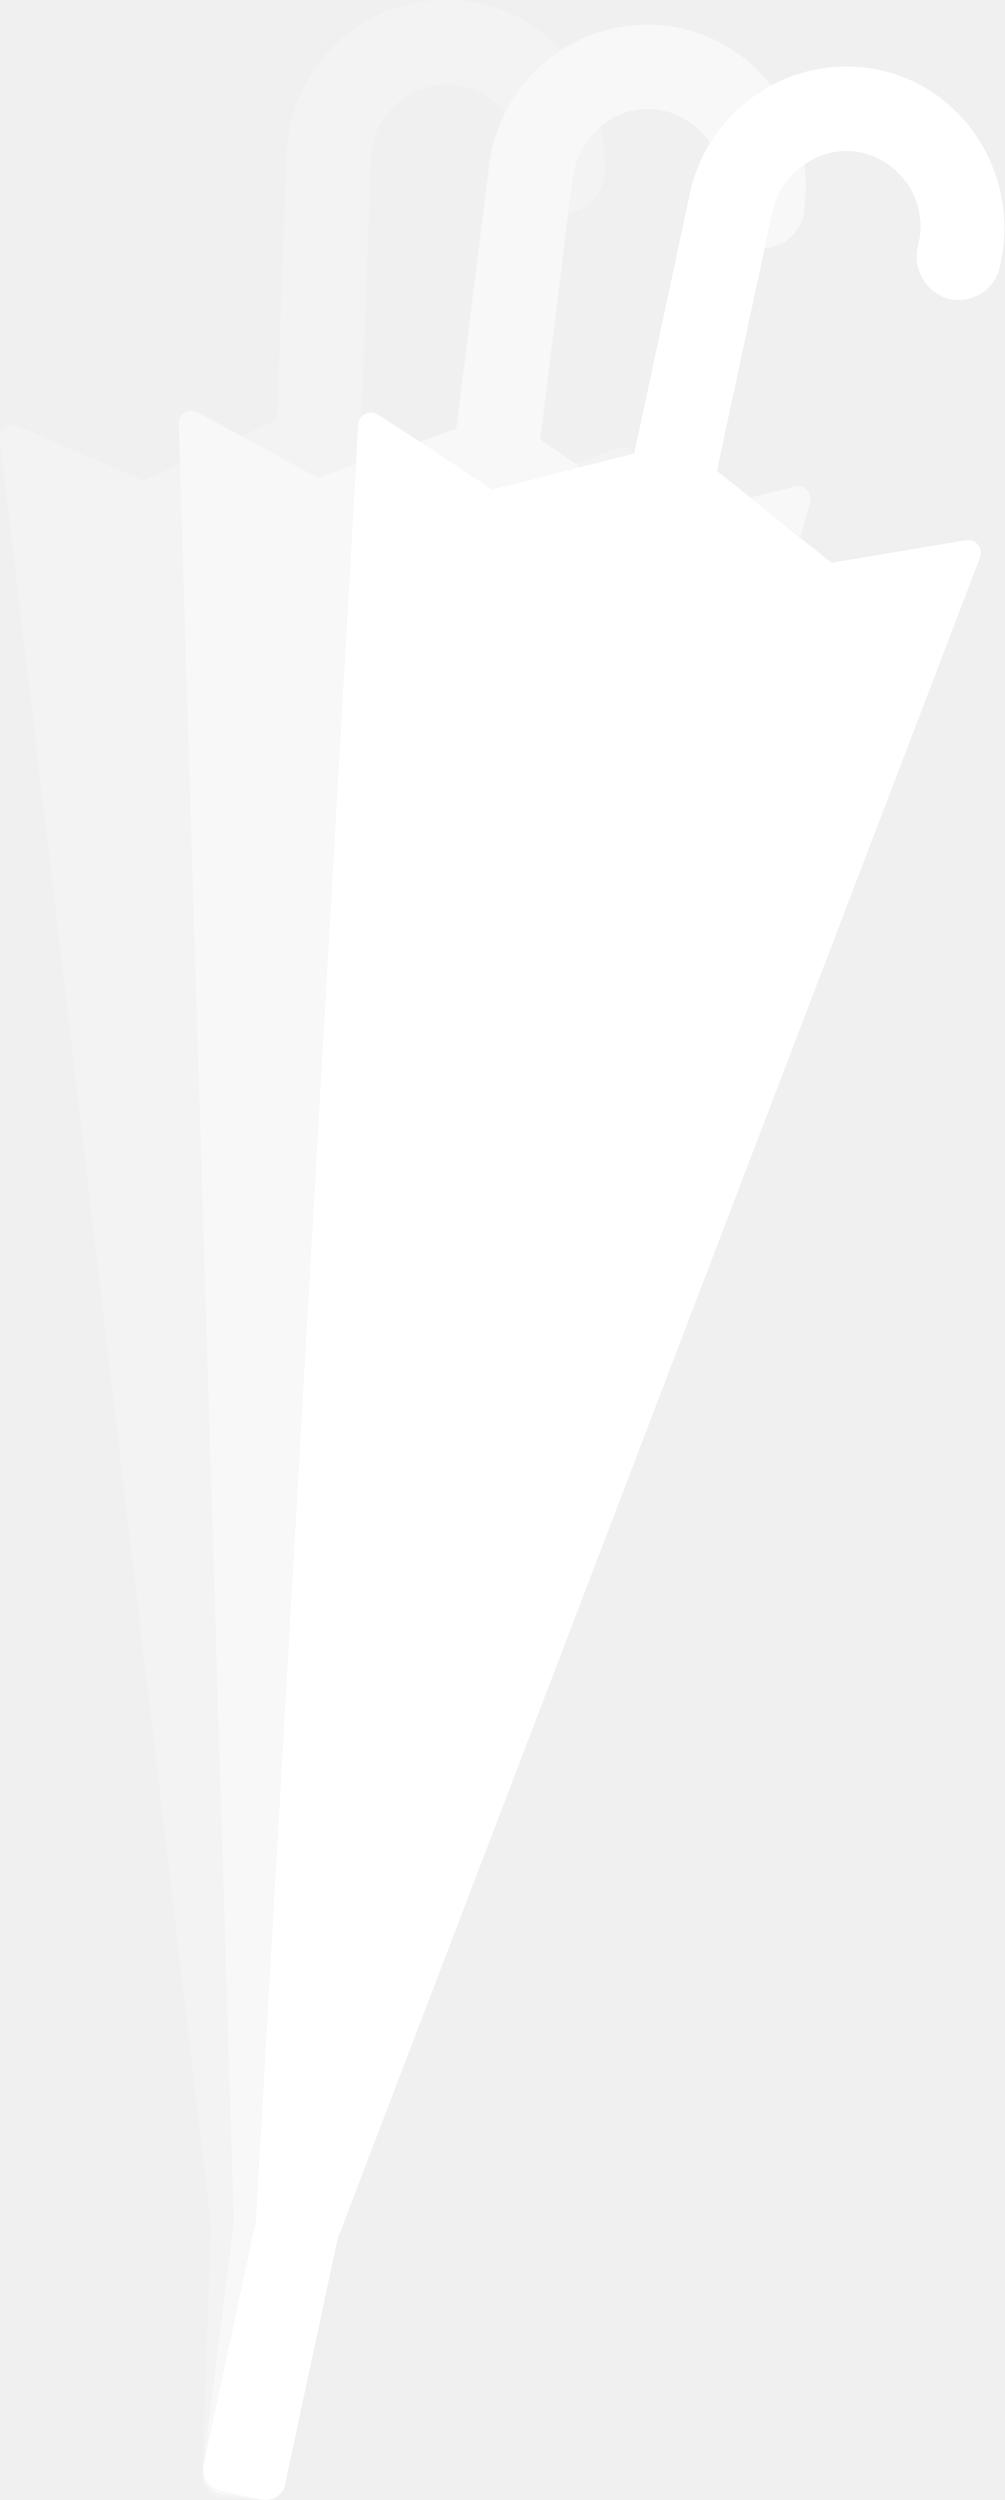
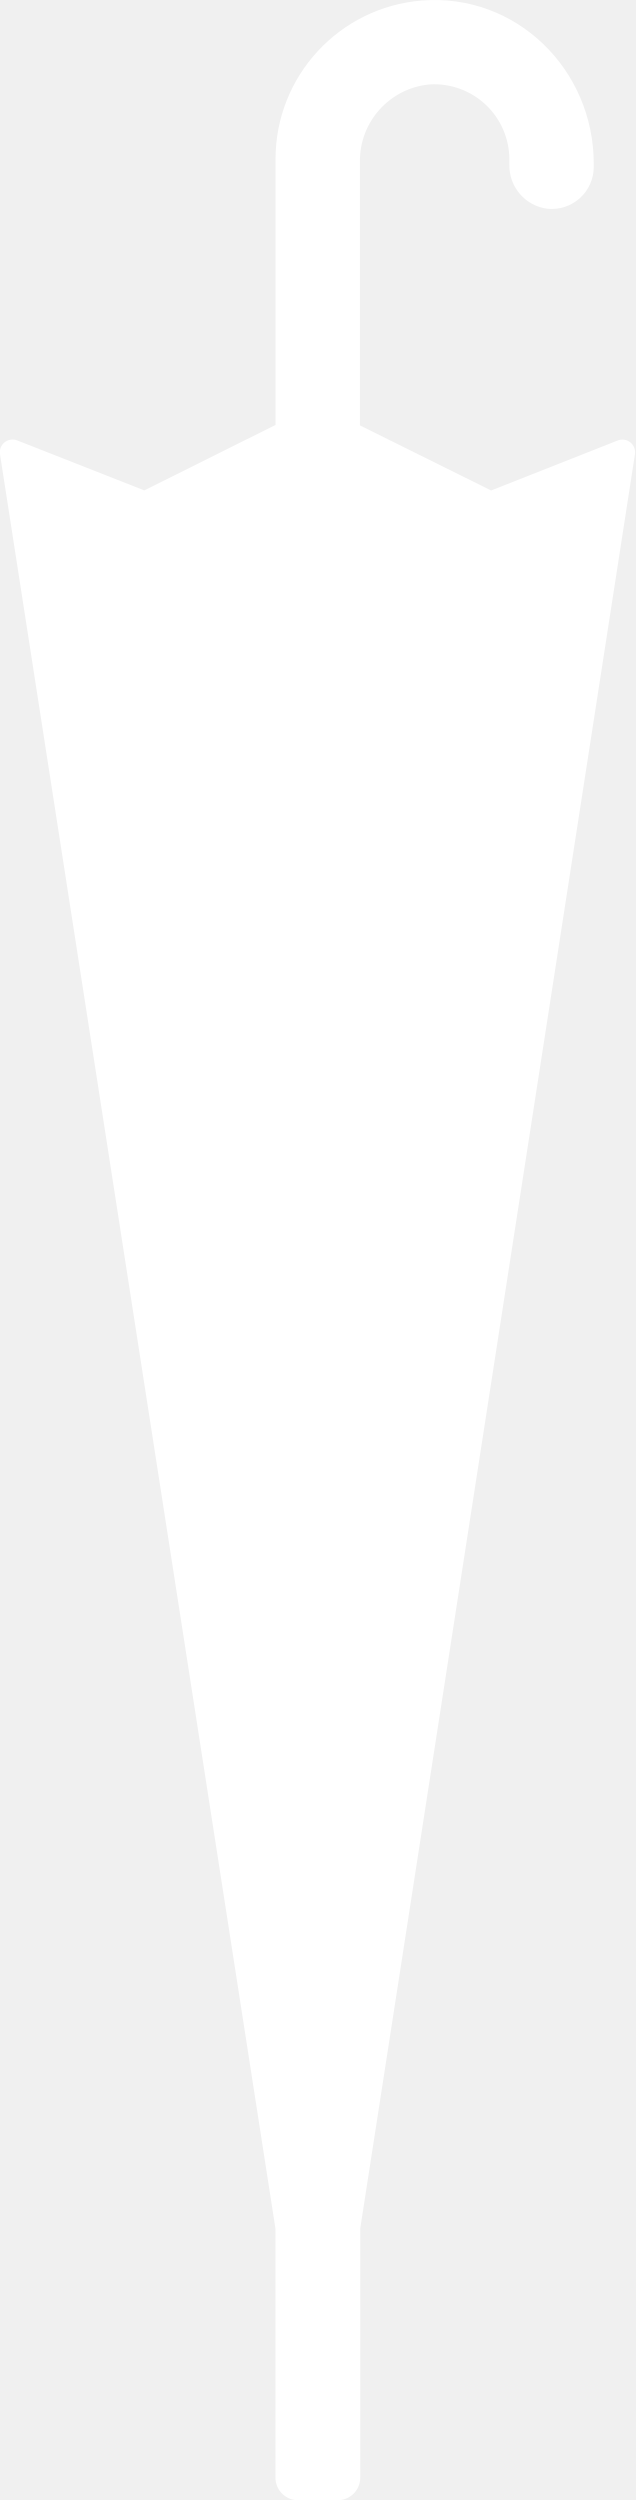
- <svg xmlns="http://www.w3.org/2000/svg" viewBox="0 0 133.22 331.6">
+ <svg xmlns="http://www.w3.org/2000/svg" viewBox="0 0 84.5 332.63">
  <defs>
-     <style>.cls-1{fill:none;}.cls-2,.cls-3,.cls-4{fill:#fff;}.cls-2{opacity:0.2;}.cls-3{opacity:0.5;}</style>
+     <style>.cls-1{fill:#fff;}</style>
  </defs>
  <g id="レイヤー_2" data-name="レイヤー 2">
    <g id="レイヤー_1-2" data-name="レイヤー 1">
-       <path class="cls-1" d="M60.53,56.86l4.36-35.08A20.93,20.93,0,0,1,67,15a9.89,9.89,0,0,0-8.09-3.81,10.18,10.18,0,0,0-9.66,10L48,55.22A1.67,1.67,0,0,1,50.14,55l5.5,3.66L60.5,56.9S60.53,56.88,60.53,56.86Z" />
-       <path class="cls-1" d="M86.45,14.47a9.56,9.56,0,0,0-6.76,2.26,22.75,22.75,0,0,1,.54,5.81l0,.39a5.59,5.59,0,0,1-4.85,5.34l-3.72,30s0,0,0,0l4.72,3.13,5.74-2a1.67,1.67,0,0,1,2,.72h0l7.4-34.57A20.88,20.88,0,0,1,94.17,19,9.9,9.9,0,0,0,86.45,14.47Z" />
-       <path class="cls-2" d="M37.64,330l.1-.19-.06.1A.36.36,0,0,1,37.64,330Z" />
-       <path class="cls-2" d="M36.59,331.13l-.18.11a2.55,2.55,0,0,0,.39-.24l-.11.07Z" />
-       <path class="cls-2" d="M37,330.8l-.12.12a2.68,2.68,0,0,0,.3-.28l-.06.05Z" />
-       <path class="cls-2" d="M37.87,329.47a1.21,1.21,0,0,1,.05-.18s0,.08,0,.12A.13.13,0,0,0,37.87,329.47Z" />
-       <path class="cls-2" d="M36.1,331.38l-.22.08a2.11,2.11,0,0,0,.45-.18.94.94,0,0,1-.15.06Z" />
-       <path class="cls-2" d="M82.12,59.4l-5.74,2,.74.5,7-1.79a0,0,0,0,0,0,0A1.67,1.67,0,0,0,82.12,59.4Z" />
-       <path class="cls-2" d="M35,331.57a1.51,1.51,0,0,1-.3,0l-5.23-.65a3,3,0,0,1-2.57-3.3L31,294.77h0L23.88,61.54,19,63.75h0L2.37,56.5A1.69,1.69,0,0,0,0,58.25l28,237h0l-1.2,33.07a3,3,0,0,0,2.84,3.06l5.28.2.3,0H35Z" />
-       <path class="cls-2" d="M37.39,330.4a1,1,0,0,1-.08.11,3.46,3.46,0,0,0,.22-.31l0,0Z" />
-       <path class="cls-2" d="M42.14,63.35l5.07-1.78.3-5.31a1.71,1.71,0,0,1,.45-1L49.2,21.15a10.18,10.18,0,0,1,9.66-9.95A9.89,9.89,0,0,1,67,15a21.09,21.09,0,0,1,7.44-8.33A20.69,20.69,0,0,0,58.22,0,21.15,21.15,0,0,0,38,20.35L36.74,55.68a.05.05,0,0,1,0,0L32,57.85l10.08,5.5Z" />
-       <path class="cls-2" d="M80.21,22.93l0-.39a22.75,22.75,0,0,0-.54-5.81A10.58,10.58,0,0,0,76,23.55l-.59,4.72A5.59,5.59,0,0,0,80.21,22.93Z" />
-       <path class="cls-2" d="M35.55,331.53l-.24,0a2,2,0,0,0,.49-.09.86.86,0,0,1-.17,0Z" />
-       <path class="cls-3" d="M37.79,329.7l.08-.23c0,.07,0,.13-.07.19A.08.08,0,0,0,37.79,329.7Z" />
-       <path class="cls-3" d="M102.4,28.26l-1,4.66a5.59,5.59,0,0,0,5.29-4.9l0-.39a22.28,22.28,0,0,0,0-5.83A10.51,10.51,0,0,0,102.4,28.26Z" />
-       <path class="cls-3" d="M35.31,331.57h0Z" />
-       <path class="cls-3" d="M37.31,330.51l-.11.13Z" />
-       <path class="cls-3" d="M36.9,330.92l-.1.08Z" />
-       <path class="cls-3" d="M37.64,330a1.74,1.74,0,0,1-.11.18A1.74,1.74,0,0,0,37.64,330Z" />
-       <path class="cls-3" d="M107.46,66.62a1.69,1.69,0,0,0-2-2.1L99.52,66l6.61,5.26Z" />
-       <path class="cls-3" d="M36.41,331.24l-.08,0Z" />
-       <path class="cls-3" d="M35.88,331.46l-.08,0Z" />
-       <path class="cls-2" d="M37.51,330.23l0,0a1.74,1.74,0,0,0,.11-.18.36.36,0,0,0,0-.09A2.14,2.14,0,0,1,37.51,330.23Z" />
-       <path class="cls-3" d="M37.51,330.23l0,0a1.74,1.74,0,0,0,.11-.18.36.36,0,0,0,0-.09A2.14,2.14,0,0,1,37.51,330.23Z" />
-       <path class="cls-2" d="M35.63,331.51a.86.86,0,0,0,.17,0l.08,0,.22-.08A3.62,3.62,0,0,1,35.63,331.51Z" />
-       <path class="cls-3" d="M35.63,331.51a.86.86,0,0,0,.17,0l.08,0,.22-.08A3.62,3.62,0,0,1,35.63,331.51Z" />
-       <path class="cls-3" d="M86.78,3.28a21.22,21.22,0,0,0-21.89,18.5L60.53,56.86s0,0,0,0l-4.86,1.71L65.2,65h0l4.08-1,7.8-2-.74-.5L71.66,58.3s0,0,0,0l3.72-30L76,23.55a10.58,10.58,0,0,1,3.74-6.82,9.56,9.56,0,0,1,6.76-2.26A9.9,9.9,0,0,1,94.17,19a21.2,21.2,0,0,1,8.14-7.65A20.73,20.73,0,0,0,86.78,3.28Z" />
-       <path class="cls-3" d="M42.14,63.35h0L32,57.85l-5.8-3.17a1.69,1.69,0,0,0-2.5,1.54l.16,5.32L31,294.76h0l-4.08,32.84a3,3,0,0,0,2.57,3.3l5.23.65a1.51,1.51,0,0,0,.3,0,2.64,2.64,0,0,1-.55-.06l-5.16-1.11A3,3,0,0,1,27,326.89l6.93-32.36h0l13.29-233Z" />
-       <path class="cls-2" d="M35.05,331.57h.26l.24,0A2.74,2.74,0,0,1,35.05,331.57Z" />
-       <path class="cls-3" d="M35.05,331.57h.26l.24,0A2.74,2.74,0,0,1,35.05,331.57Z" />
-       <path class="cls-2" d="M36.18,331.34a.94.94,0,0,0,.15-.06l.08,0,.18-.11A3.17,3.17,0,0,1,36.18,331.34Z" />
-       <path class="cls-3" d="M36.18,331.34a.94.94,0,0,0,.15-.06l.08,0,.18-.11A3.17,3.17,0,0,1,36.18,331.34Z" />
-       <path class="cls-2" d="M37.8,329.66c0-.06.05-.12.07-.19a.13.13,0,0,1,0-.06A2.41,2.41,0,0,1,37.8,329.66Z" />
-       <path class="cls-3" d="M37.8,329.66c0-.06.05-.12.07-.19a.13.13,0,0,1,0-.06A2.41,2.41,0,0,1,37.8,329.66Z" />
-       <path class="cls-2" d="M36.69,331.07l.11-.07.1-.08.12-.12A2.16,2.16,0,0,1,36.69,331.07Z" />
-       <path class="cls-3" d="M36.69,331.07l.11-.07.1-.08.12-.12A2.16,2.16,0,0,1,36.69,331.07Z" />
-       <path class="cls-2" d="M37.14,330.69l.06-.05.11-.13a1,1,0,0,0,.08-.11A3.47,3.47,0,0,1,37.14,330.69Z" />
-       <path class="cls-3" d="M37.14,330.69l.06-.05.11-.13a1,1,0,0,0,.08-.11A3.47,3.47,0,0,1,37.14,330.69Z" />
-       <path class="cls-4" d="M115,9a21,21,0,0,0-12.64,2.3A21.2,21.2,0,0,0,94.17,19a20.88,20.88,0,0,0-2.64,6.57l-7.4,34.57h0a0,0,0,0,1,0,0l-7,1.79-7.8,2-4.08,1h0l-9.56-6.35L50.14,55a1.67,1.67,0,0,0-2.18.27,1.71,1.71,0,0,0-.45,1l-.3,5.31-13.29,233h0L27,326.89a3,3,0,0,0,2.27,3.51l5.16,1.11a2.64,2.64,0,0,0,.55.06h.08a2.74,2.74,0,0,0,.5,0l.08,0a3.62,3.62,0,0,0,.47-.13l.08,0a3.17,3.17,0,0,0,.41-.21l.1-.06a2.16,2.16,0,0,0,.33-.27l.12-.11a3.47,3.47,0,0,0,.25-.29l.12-.17a2.14,2.14,0,0,0,.17-.3l.06-.1s0-.09,0-.13a.08.08,0,0,1,0,0,2.41,2.41,0,0,0,.08-.25s0-.08,0-.12,0,0,0-.05l6.94-32.39h0L130,73.92a1.69,1.69,0,0,0-1.86-2.27l-17.85,3h0l-4.15-3.31L99.52,66l-4.43-3.53a0,0,0,0,1,0,0l6.33-29.55,1-4.66a10.51,10.51,0,0,1,4.31-6.46,9.64,9.64,0,0,1,6.93-1.67A10,10,0,0,1,121.9,32l-.16.74a5.8,5.8,0,0,0,3.75,6.79,5.6,5.6,0,0,0,7.14-4.17l.08-.39C135.34,22.73,127.4,10.67,115,9Z" />
+       <path class="cls-1" d="M82.18,58.61,65.34,65.26h0L47.89,56.6a.08.08,0,0,1,0-.05v-35a10.21,10.21,0,0,1,9.3-10.32,10,10,0,0,1,10.58,9.93v.76a5.8,5.8,0,0,0,5.09,5.86A5.6,5.6,0,0,0,79,22.19v-.4C79,9.22,68.66-.93,56.12.07A21.17,21.17,0,0,0,36.66,21.15V56.54l0,0L19.2,65.25h0L2.32,58.61A1.69,1.69,0,0,0,0,60.44L36.65,296.53h0v33.13a3,3,0,0,0,3,3h5.28a3,3,0,0,0,3-3V296.51h0L84.48,60.44A1.69,1.69,0,0,0,82.18,58.61Z" />
    </g>
  </g>
</svg>
